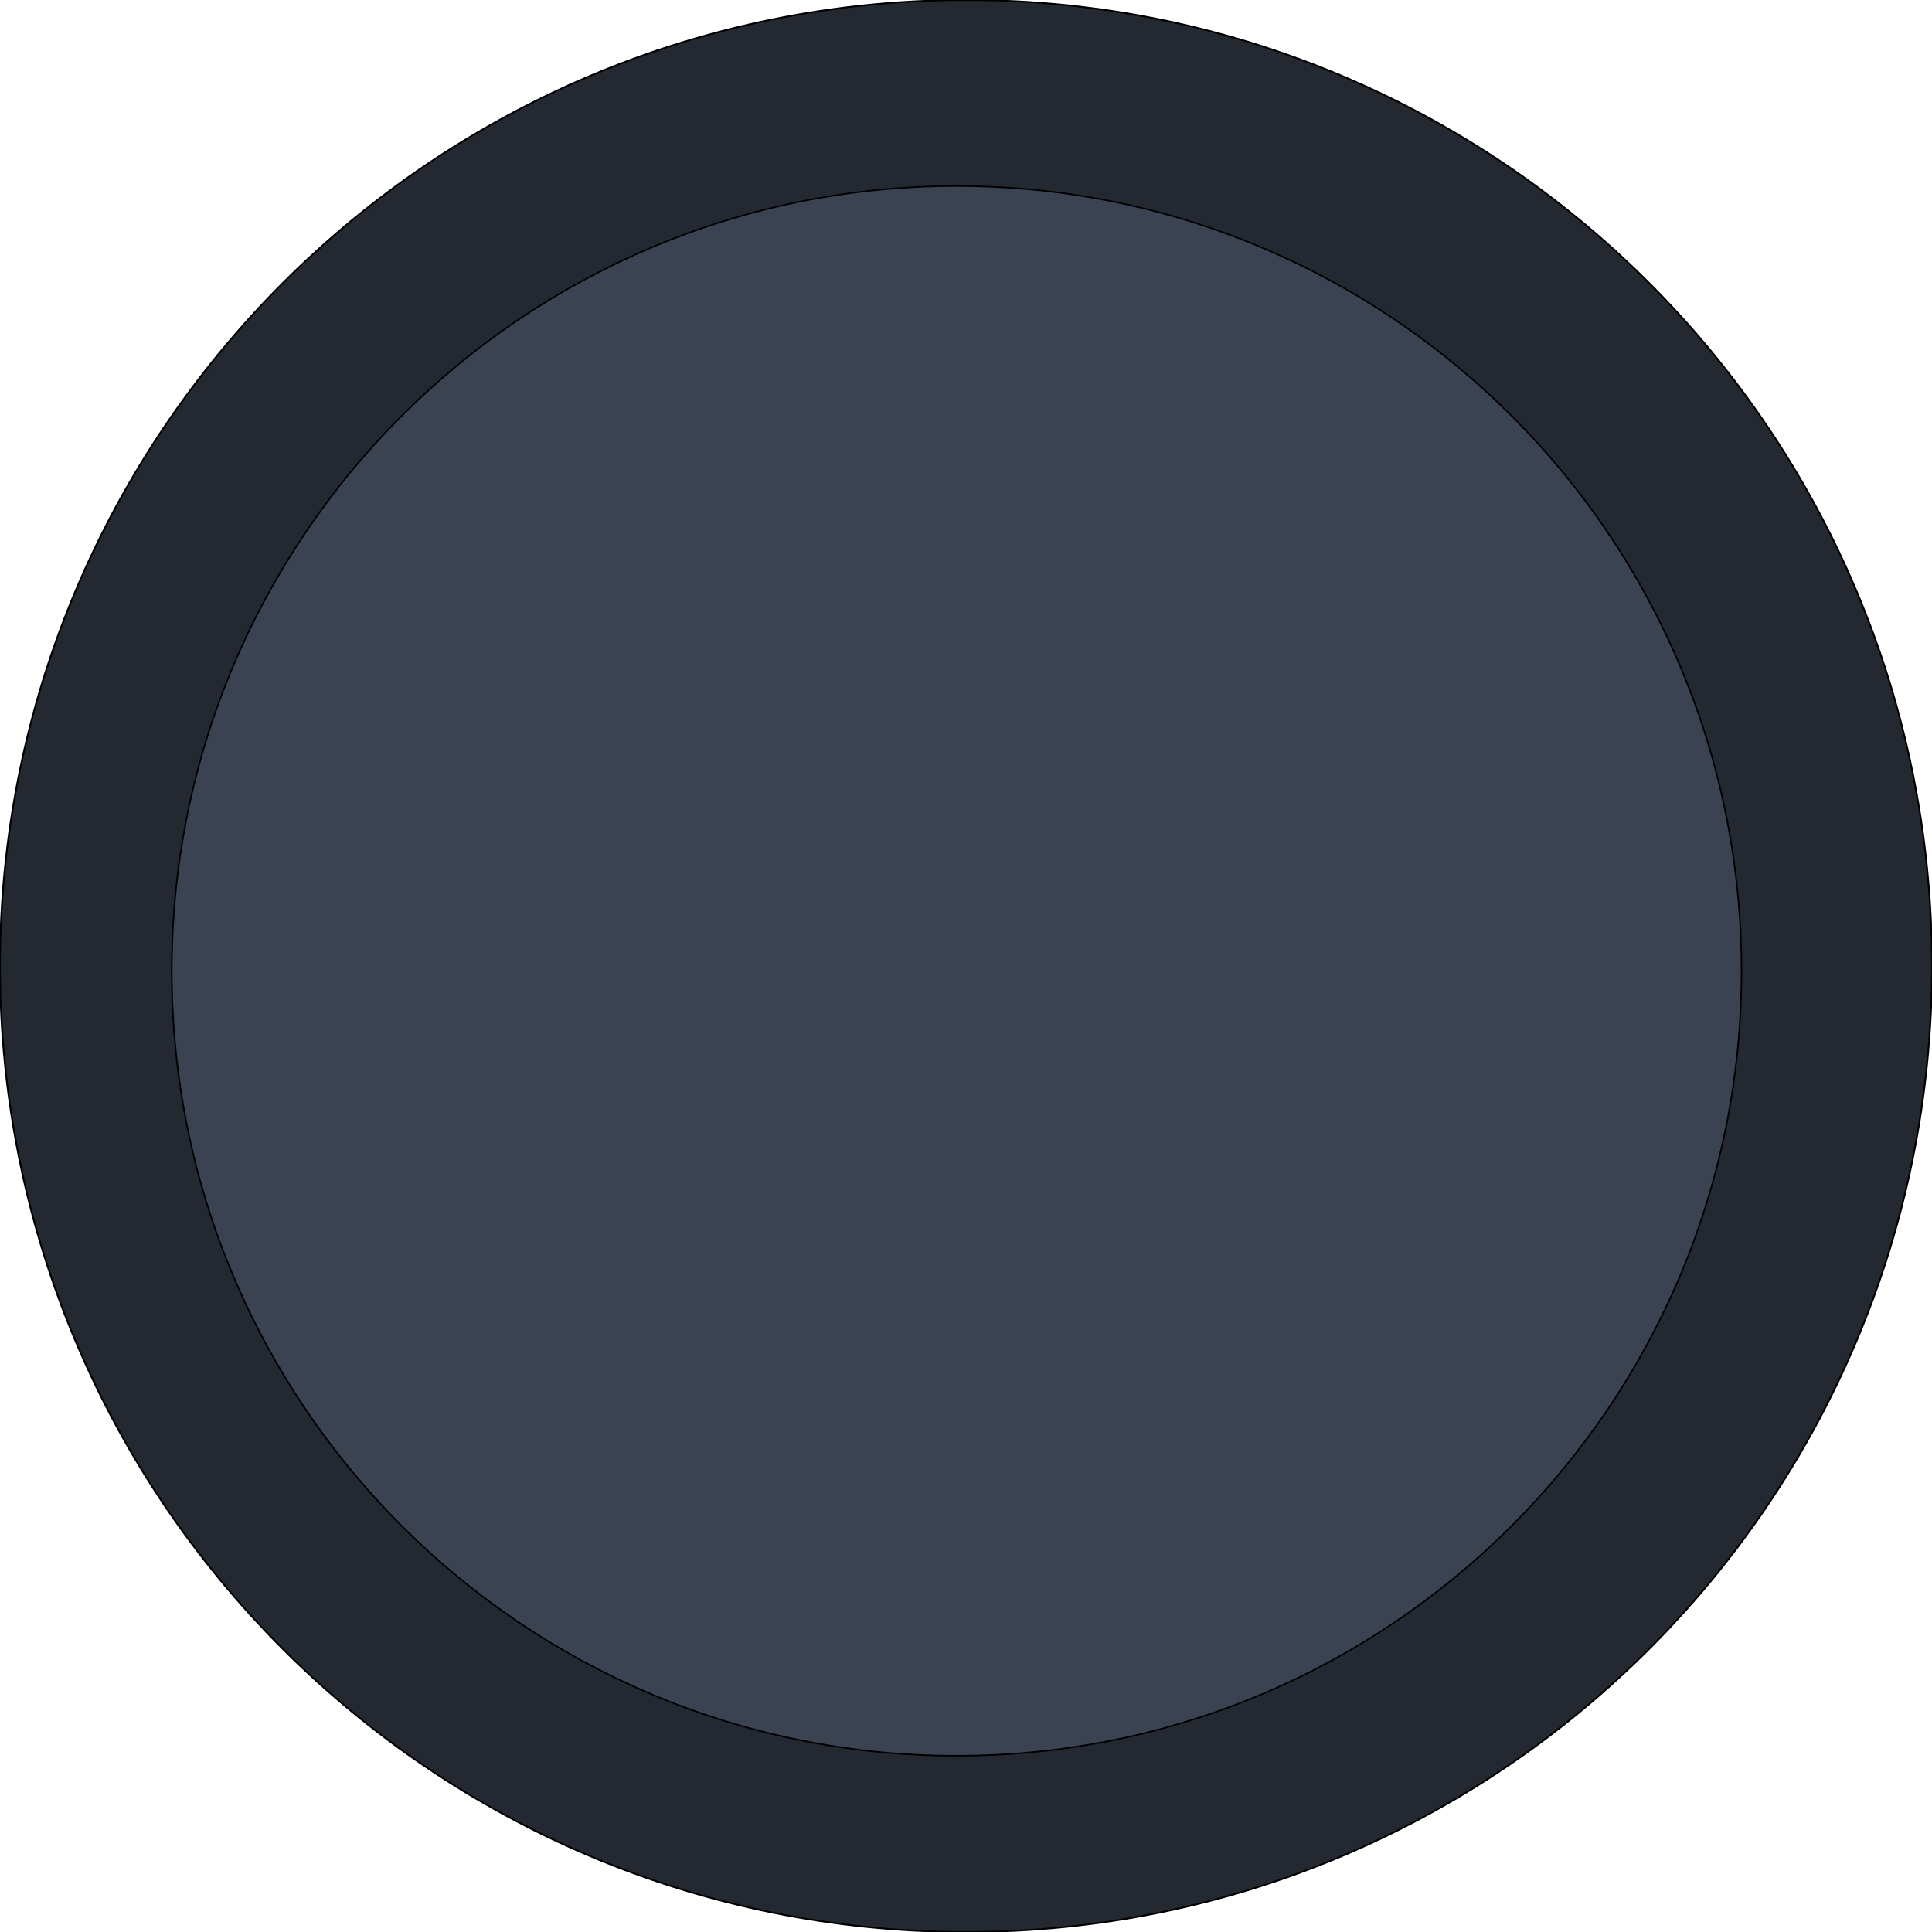
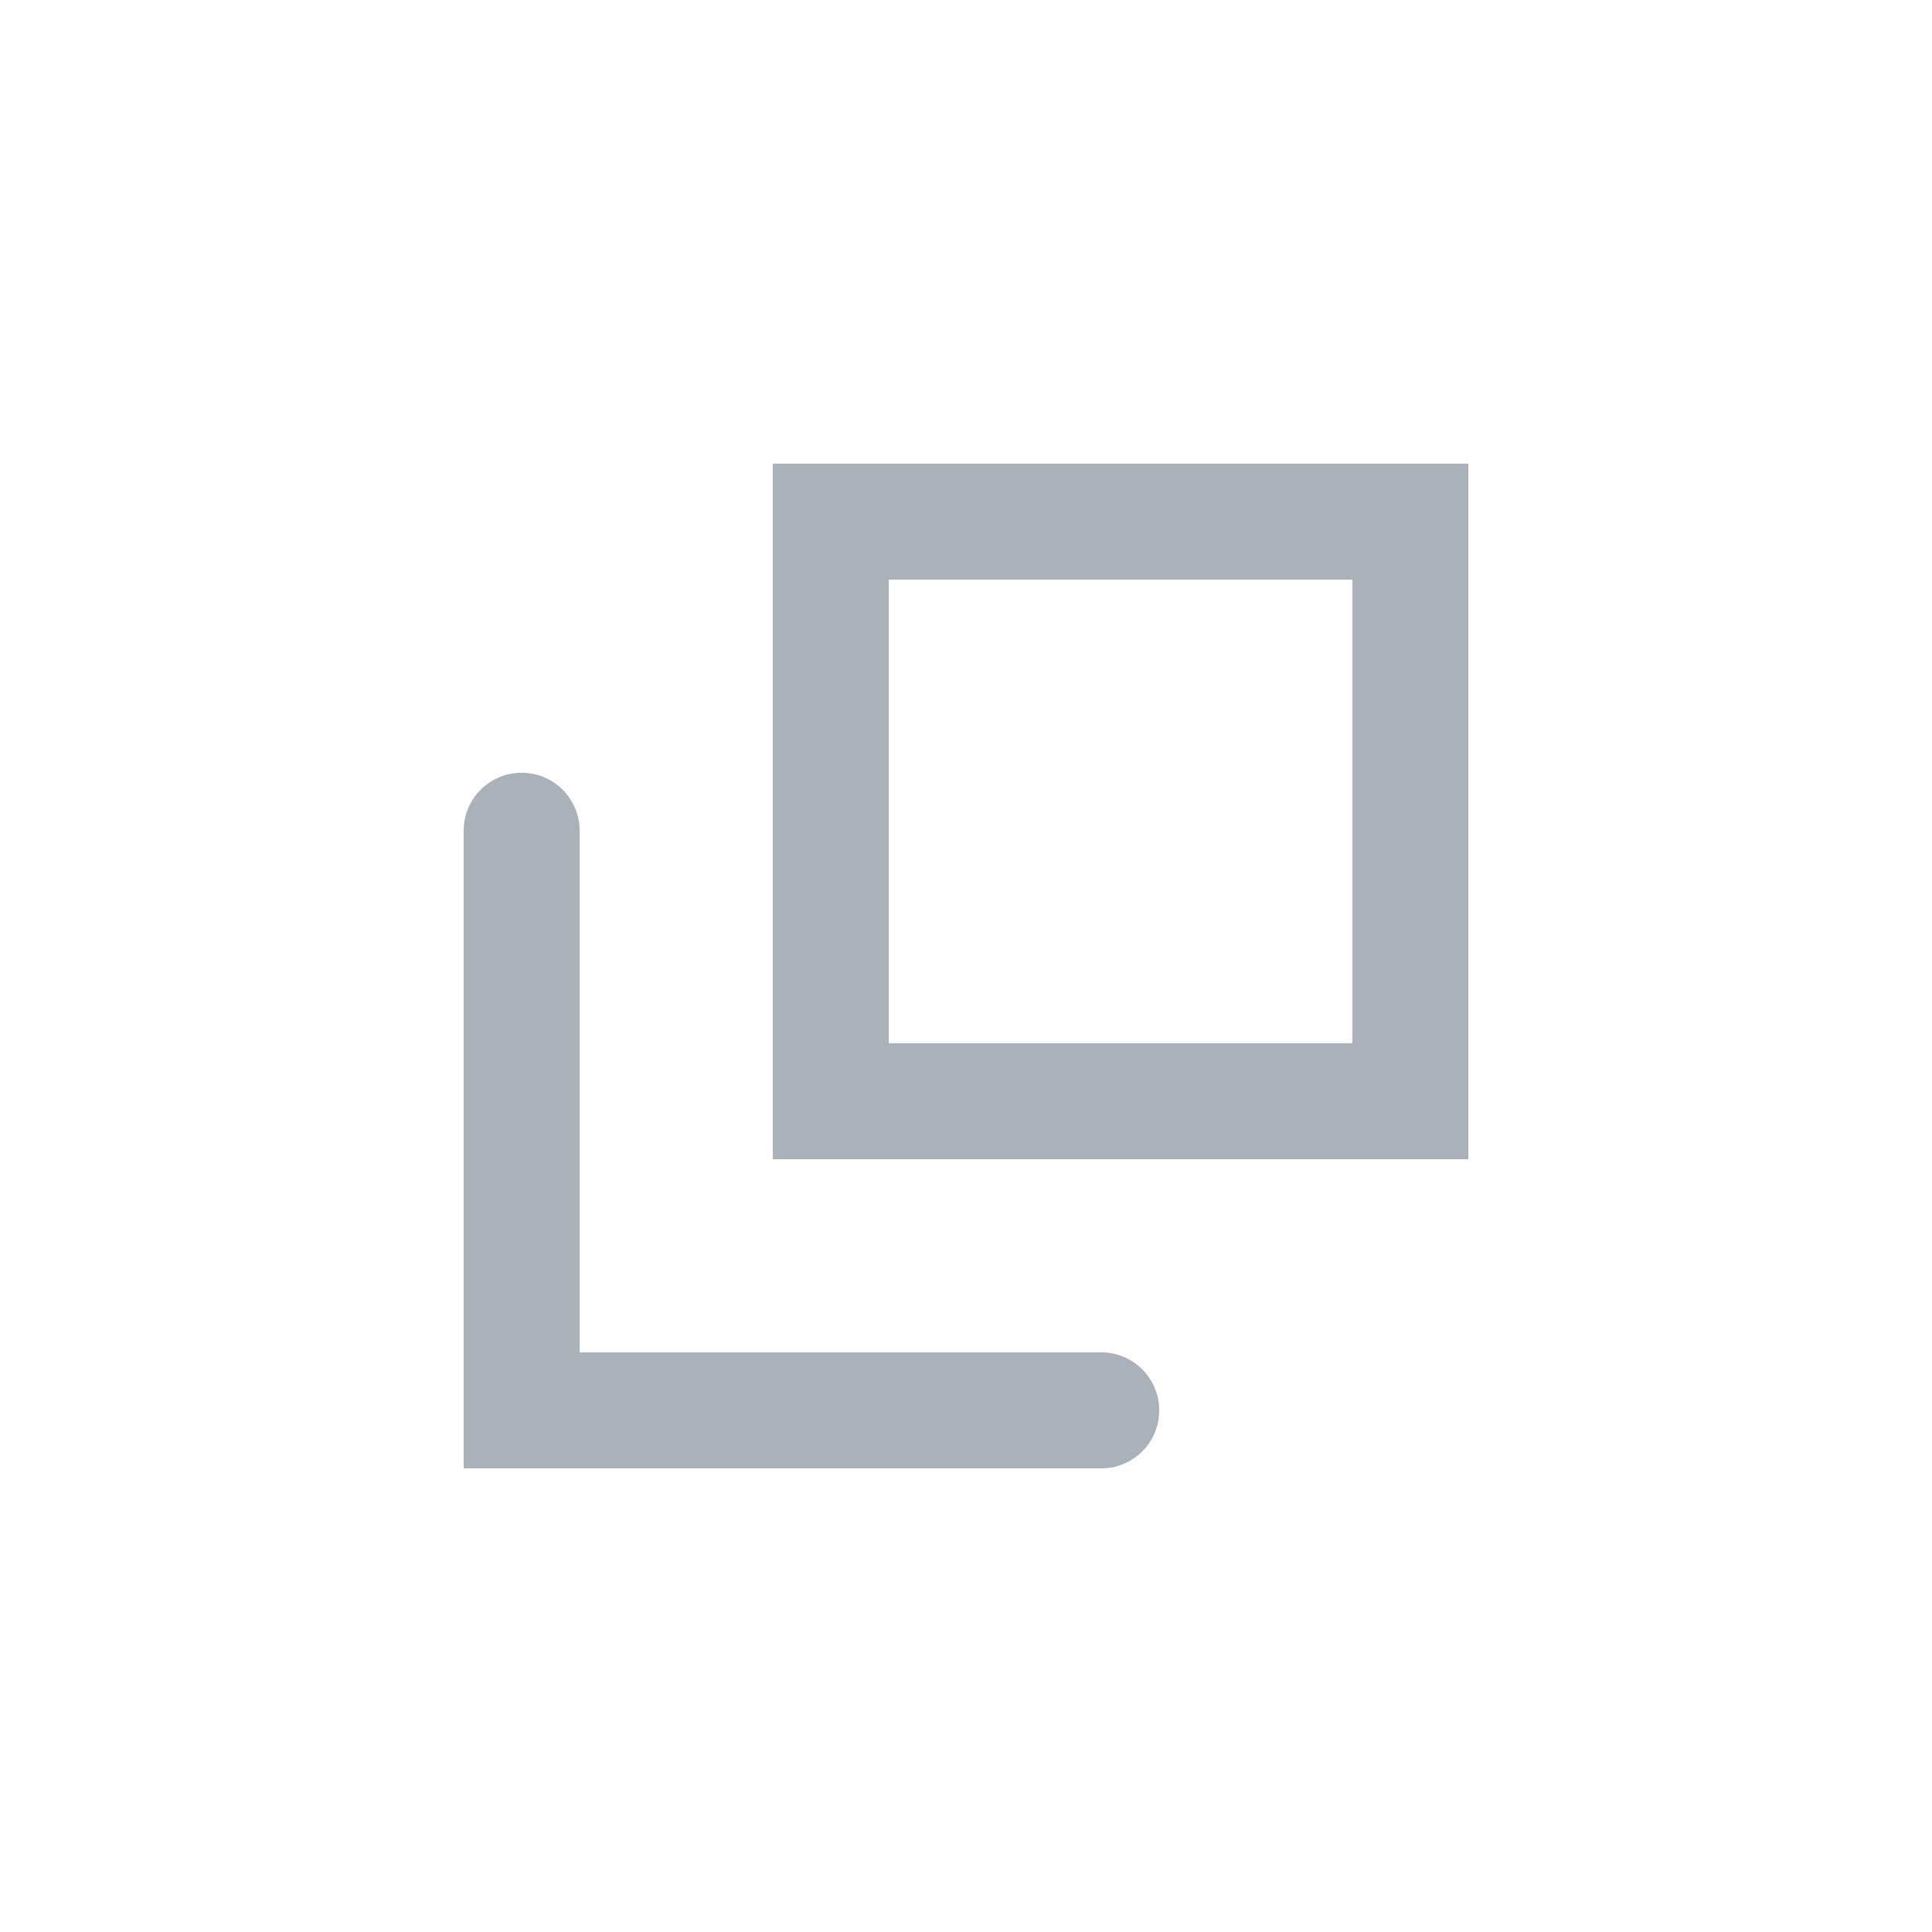
<svg xmlns="http://www.w3.org/2000/svg" viewBox="0 0 50 50" version="1.2" baseProfile="tiny">
  <defs>
</defs>
  <g fill="none" stroke="black" stroke-width="1" fill-rule="evenodd" stroke-linecap="square" stroke-linejoin="bevel">
    <g fill="none" stroke="#000000" stroke-opacity="1" stroke-width="1" stroke-linecap="square" stroke-linejoin="bevel" transform="matrix(1,0,0,1,0,0)" font-family="SF Pro" font-size="14" font-weight="400" font-style="normal">
</g>
-     <g fill="#232831" fill-opacity="1" stroke="#000000" stroke-opacity="1" stroke-width="0.824" stroke-linecap="butt" stroke-linejoin="miter" stroke-miterlimit="4" transform="matrix(0.0548323,0,0,-0.0548325,48.0252,93.2491)" font-family="SF Pro" font-size="14" font-weight="400" font-style="normal">
-       <path vector-effect="none" fill-rule="evenodd" d="M-419.917,788.749 C-168.115,788.749 36.015,992.878 36.015,1244.68 C36.015,1496.49 -168.115,1700.62 -419.917,1700.62 C-671.726,1700.62 -875.856,1496.49 -875.856,1244.68 C-875.856,992.878 -671.726,788.749 -419.917,788.749 Z " />
+     <g fill="none" stroke="#a1a9b1" stroke-opacity="1" stroke-width="1.001" stroke-linecap="square" stroke-linejoin="bevel" transform="matrix(2.5,0,0,2.5,2.5,2.5)" font-family="SF Pro" font-size="14" font-weight="400" font-style="normal">
+ </g>
+     <g fill="none" stroke="#a1a9b1" stroke-opacity="1" stroke-width="1.001" stroke-linecap="round" stroke-linejoin="miter" stroke-miterlimit="2" transform="matrix(2.5,0,0,2.5,2.5,2.5)" font-family="SF Pro" font-size="14" font-weight="400" font-style="normal">
+ </g>
+     <g fill="none" stroke="#a1a9b1" stroke-opacity="1" stroke-width="1.001" stroke-linecap="round" stroke-linejoin="miter" stroke-miterlimit="2" transform="matrix(2.5,0,0,2.5,2.5,2.5)" font-family="SF Pro" font-size="14" font-weight="400" font-style="normal">
+ </g>
+     <g fill="none" stroke="#a1a9b1" stroke-opacity="0.9" stroke-width="1.201" stroke-linecap="round" stroke-linejoin="miter" stroke-miterlimit="2" transform="matrix(2.5,0,0,2.5,2.5,2.5)" font-family="SF Pro" font-size="14" font-weight="400" font-style="normal">
+       <path vector-effect="none" fill-rule="evenodd" d="M7.6,4.4 L13.6,4.4 L13.6,10.4 L7.6,10.4 L7.6,4.4 Z " />
+       <path vector-effect="none" fill-rule="evenodd" d="M4.4,7.6 L4.4,13.6 L10.4,13.6 " />
    </g>
-     <g fill="#3b4252" fill-opacity="1" stroke="#000000" stroke-opacity="1" stroke-width="0.721" stroke-linecap="butt" stroke-linejoin="miter" stroke-miterlimit="4" transform="matrix(0.0548323,0,0,-0.0548325,48.0252,93.2491)" font-family="SF Pro" font-size="14" font-weight="400" font-style="normal">
-       <path vector-effect="none" fill-rule="evenodd" d="M-424.328,871.927 C-219.739,871.927 -53.884,1037.78 -53.884,1242.38 C-53.884,1446.97 -219.739,1612.82 -424.328,1612.82 C-628.924,1612.82 -794.779,1446.97 -794.779,1242.38 C-794.779,1037.78 -628.924,871.927 -424.328,871.927 Z " />
-     </g>
+     <g fill="none" stroke="#a1a9b1" stroke-opacity="1" stroke-width="1.001" stroke-linecap="square" stroke-linejoin="bevel" transform="matrix(2.5,0,0,2.5,2.5,2.5)" font-family="SF Pro" font-size="14" font-weight="400" font-style="normal">
+ </g>
    <g fill="none" stroke="#000000" stroke-opacity="1" stroke-width="1" stroke-linecap="square" stroke-linejoin="bevel" transform="matrix(1,0,0,1,0,0)" font-family="SF Pro" font-size="14" font-weight="400" font-style="normal">
</g>
  </g>
</svg>
